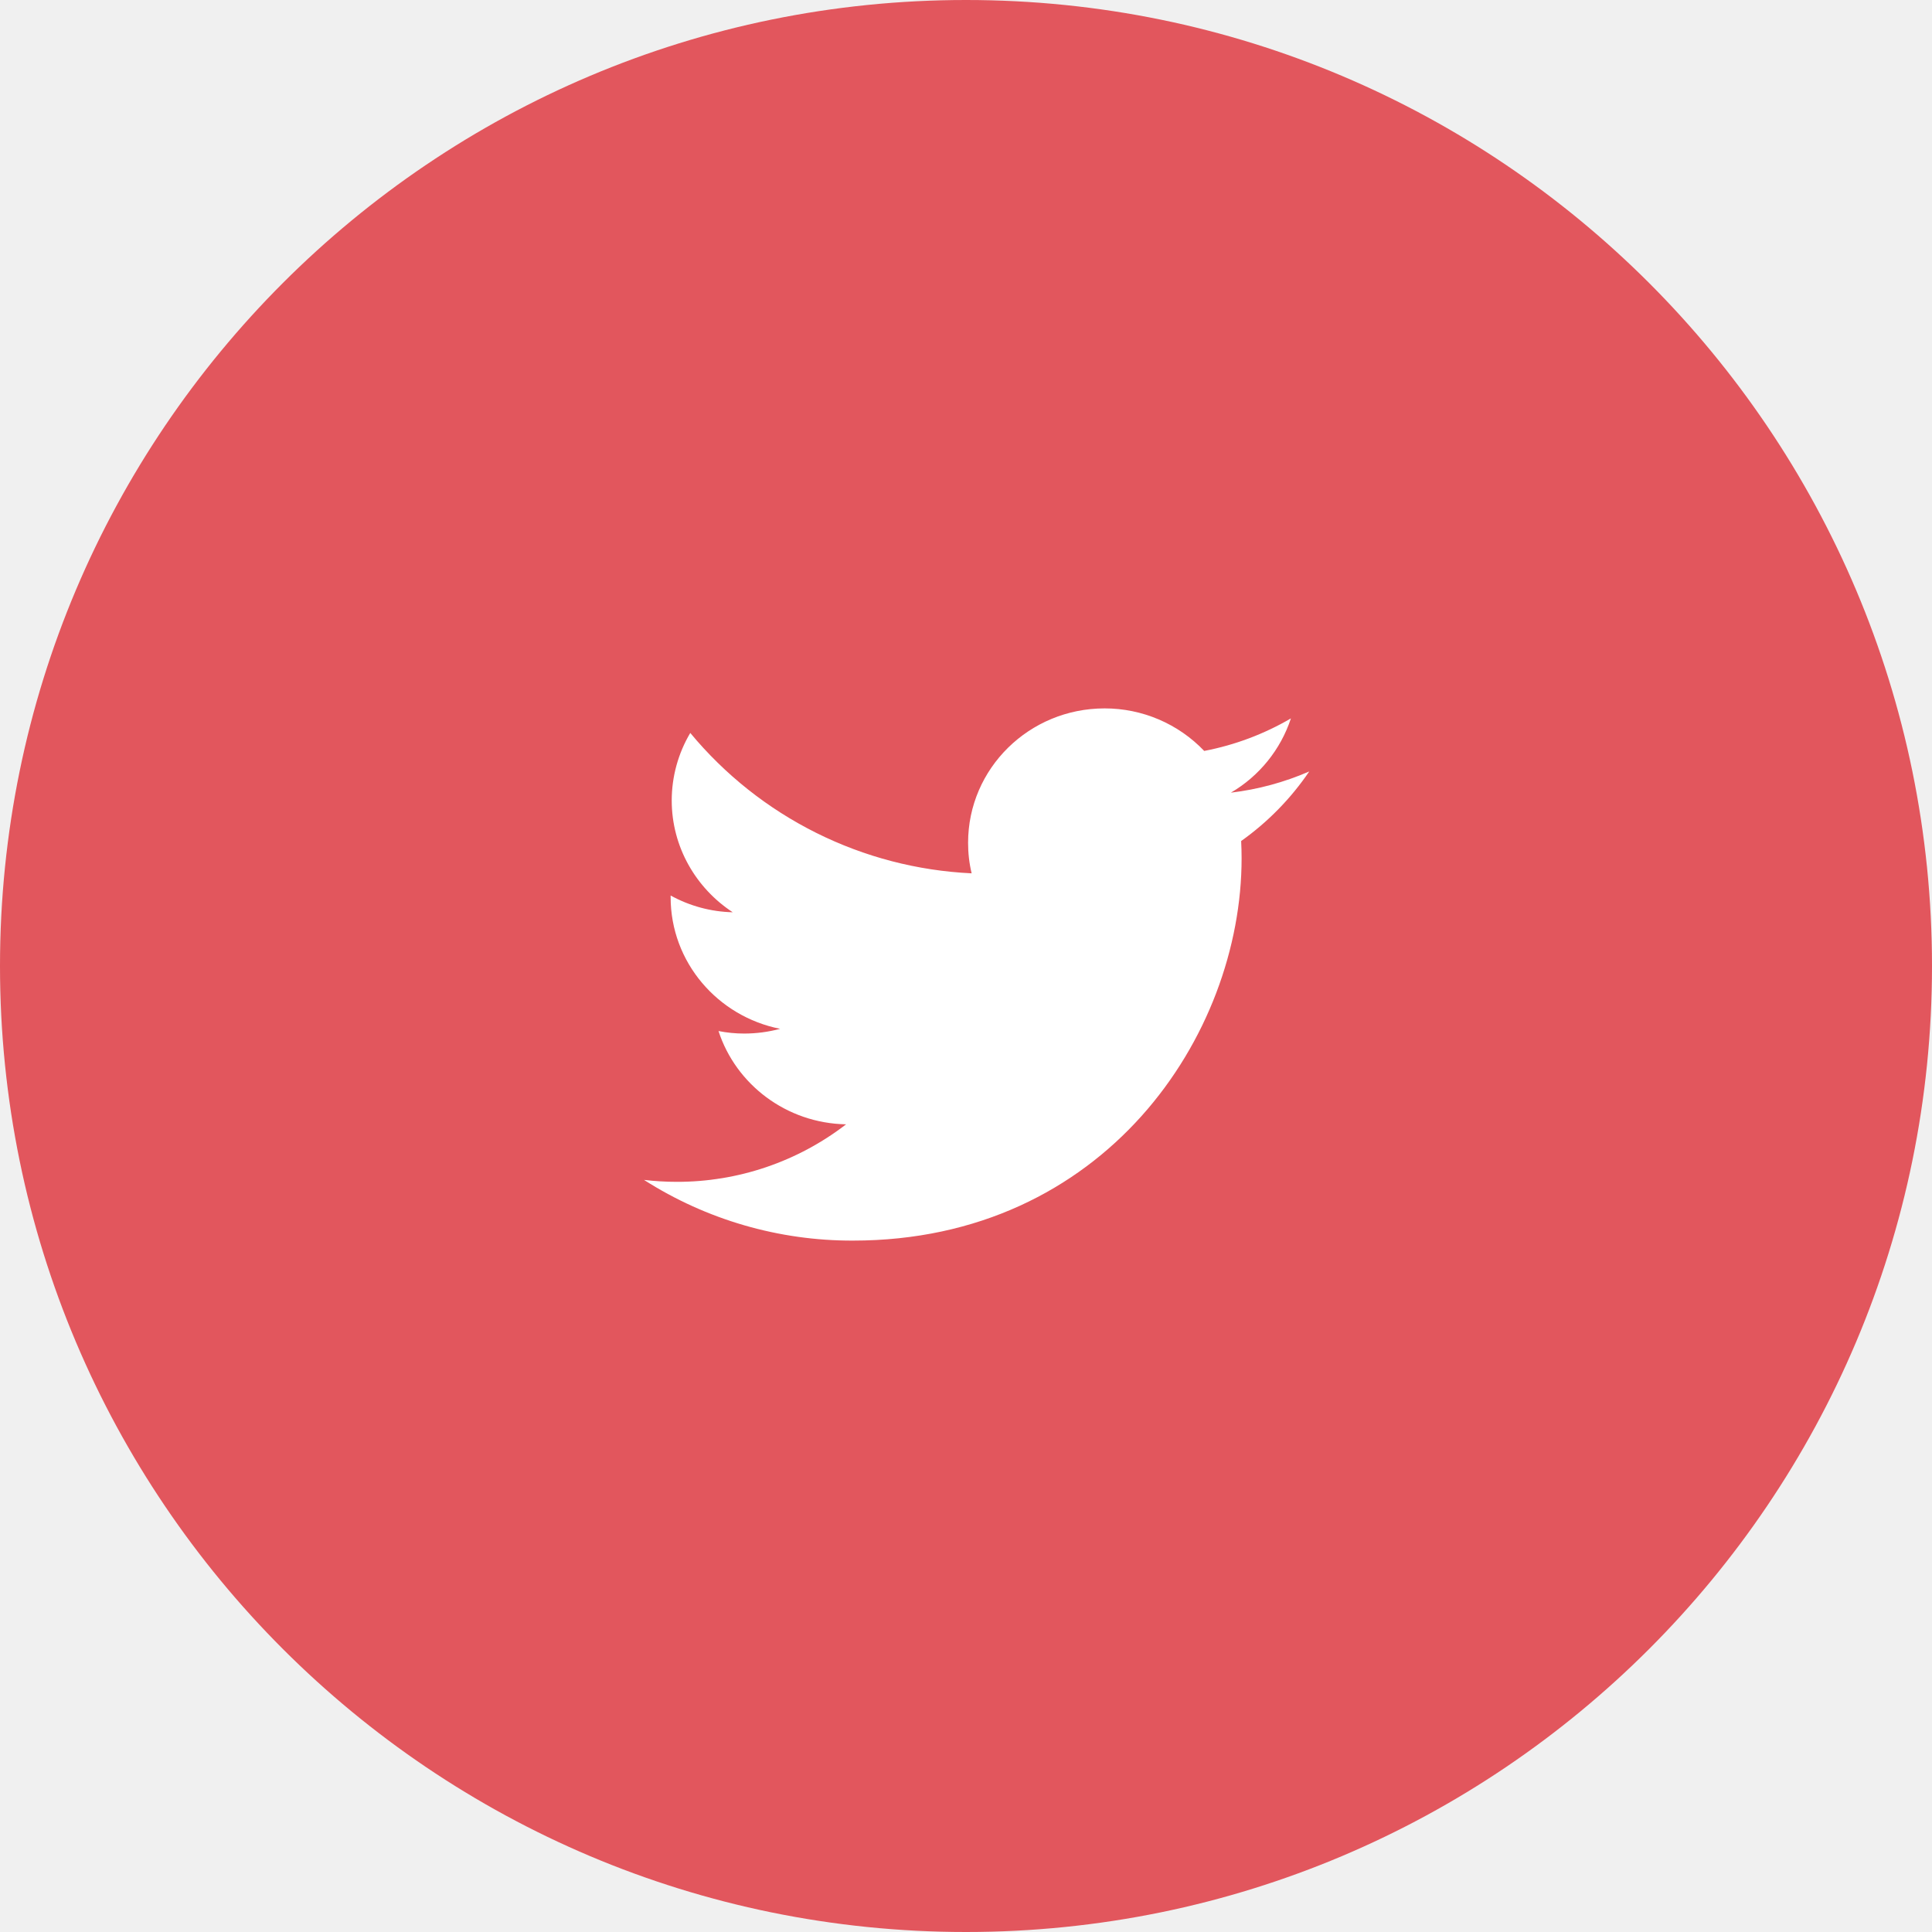
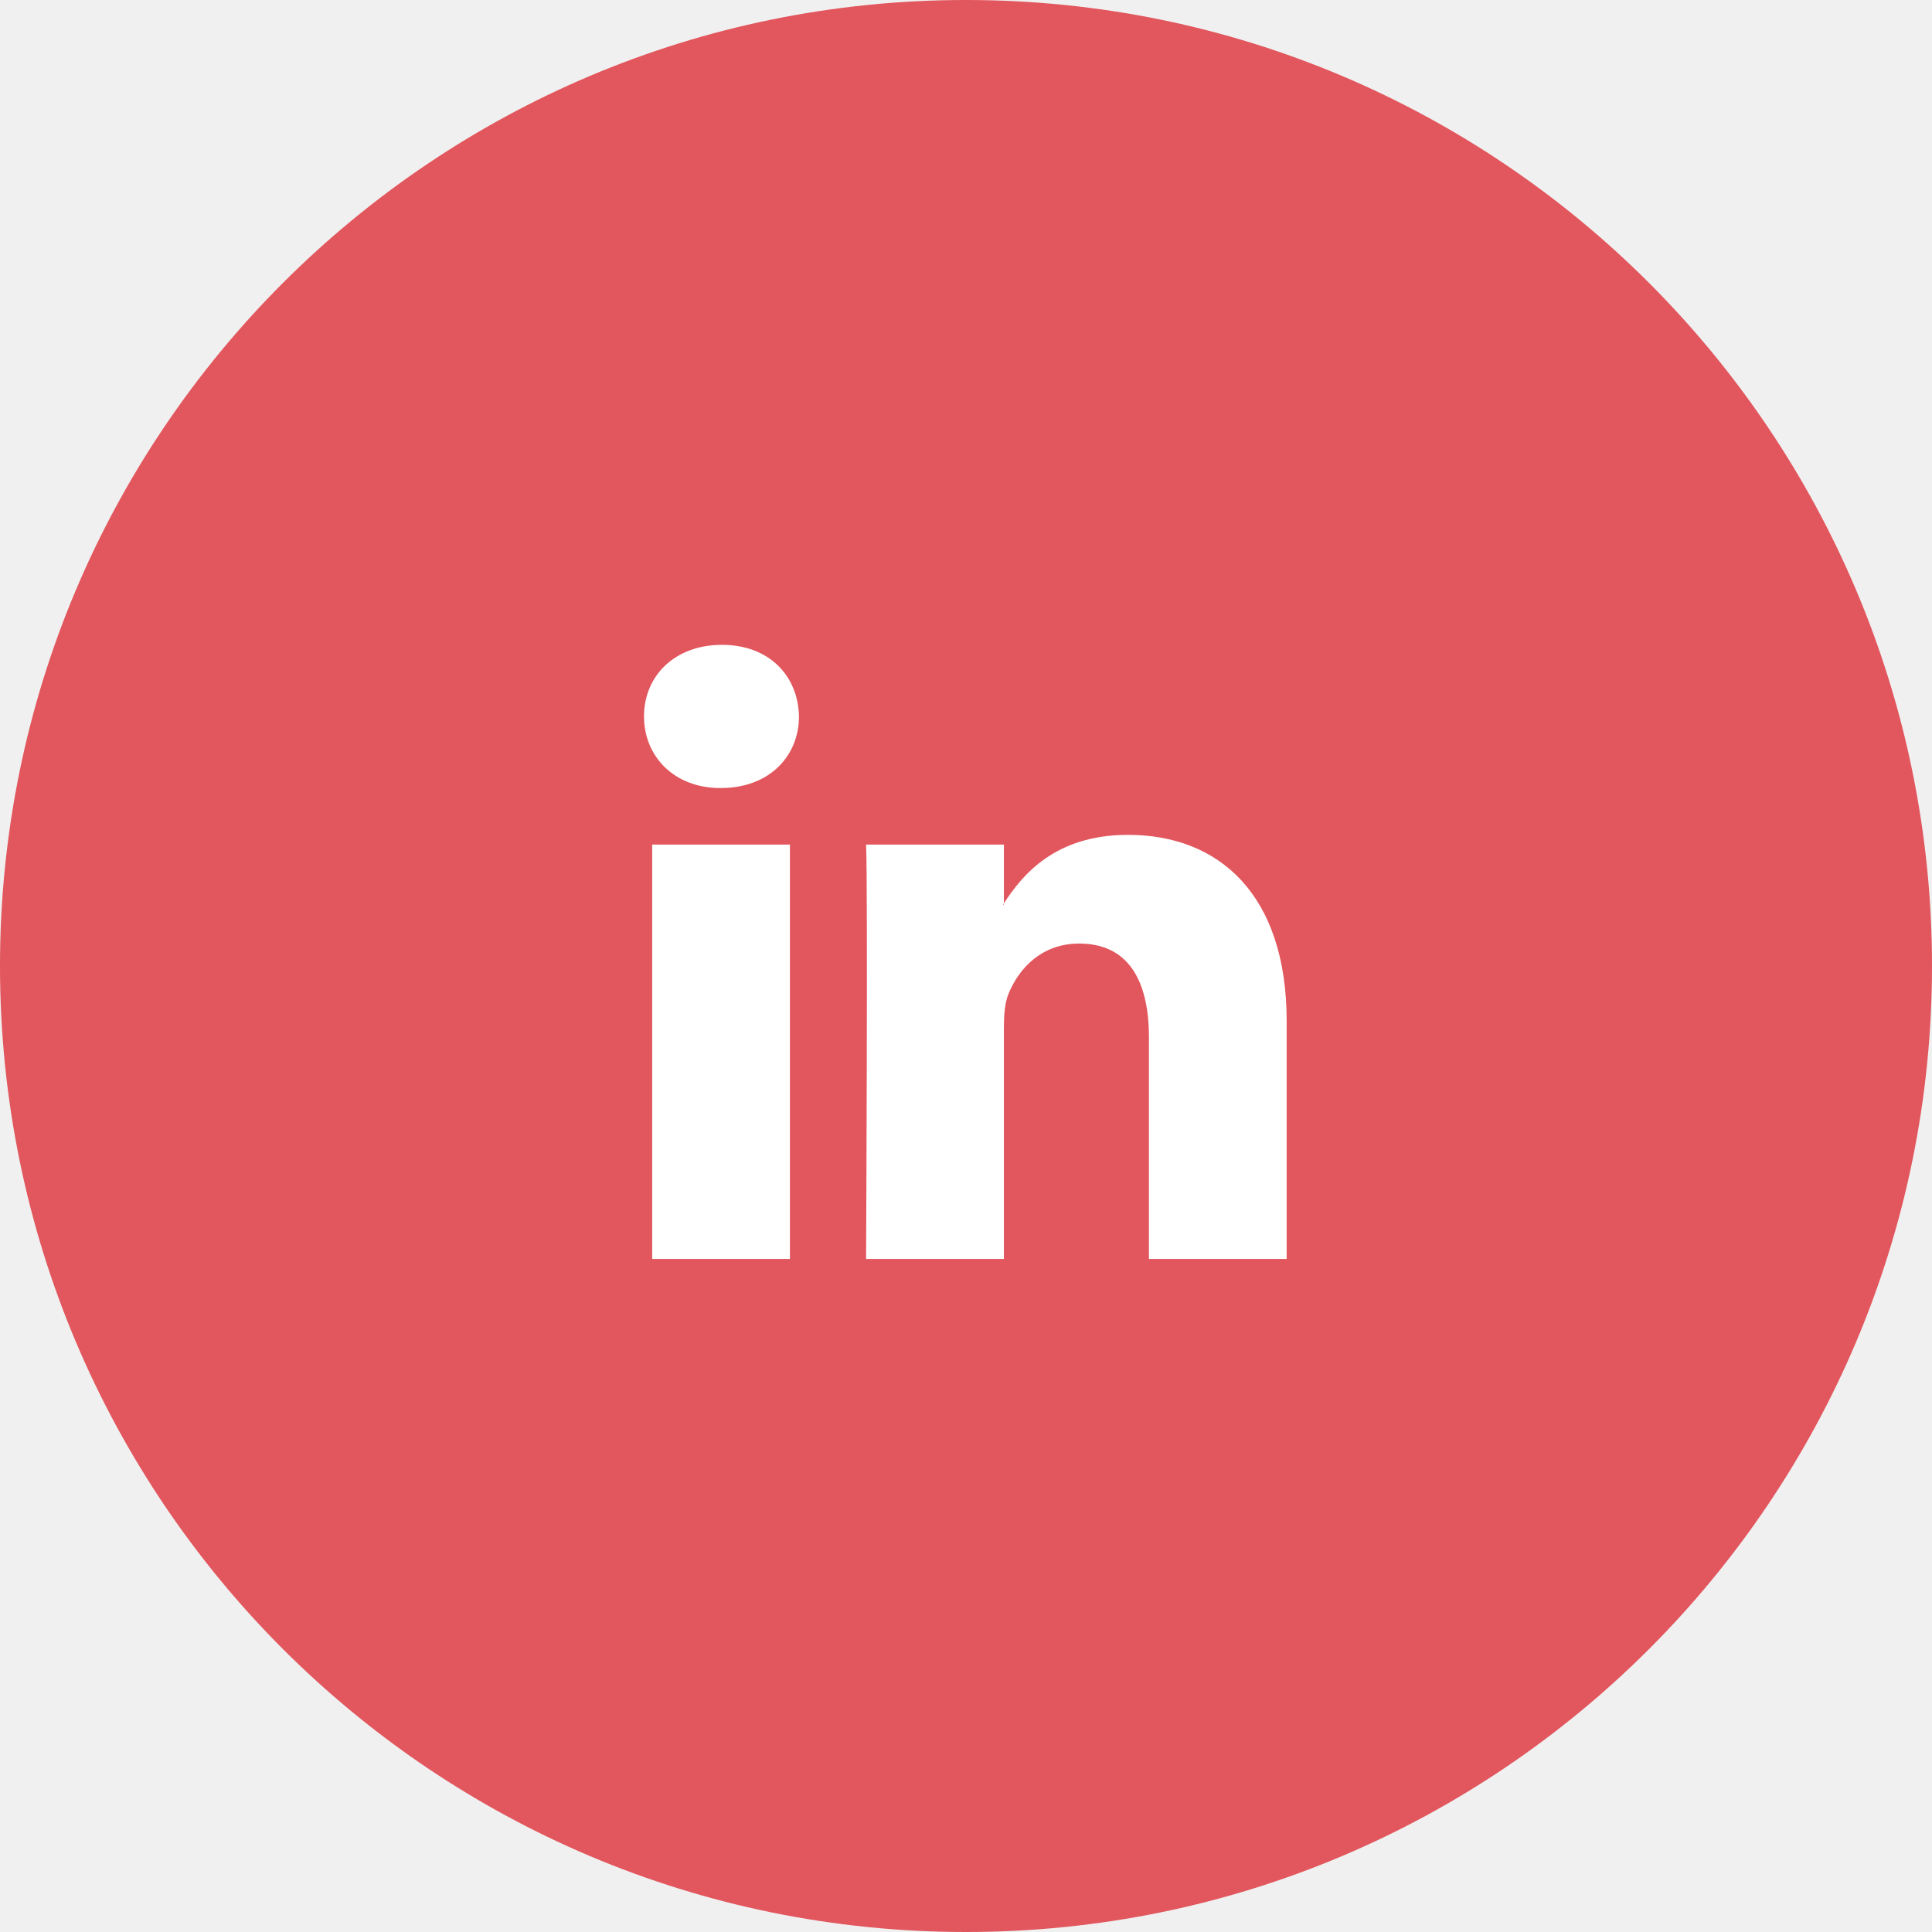
<svg xmlns="http://www.w3.org/2000/svg" width="60" height="60" viewBox="0 0 60 60" fill="none">
  <circle cx="30" cy="30" r="30" fill="#E2565D" />
-   <path d="M40.66 23.958C39.885 24.295 39.065 24.517 38.226 24.617C39.108 24.101 39.771 23.28 40.091 22.31C39.258 22.797 38.347 23.139 37.398 23.321C36.999 22.903 36.519 22.57 35.987 22.343C35.455 22.116 34.882 21.999 34.303 22C31.961 22 30.065 23.868 30.065 26.171C30.064 26.491 30.1 26.81 30.175 27.122C28.495 27.043 26.85 26.615 25.346 25.864C23.841 25.113 22.51 24.057 21.437 22.762C21.061 23.396 20.862 24.12 20.861 24.858C20.861 26.304 21.615 27.583 22.755 28.331C22.08 28.316 21.419 28.137 20.827 27.811V27.862C20.827 29.885 22.291 31.568 24.228 31.951C23.863 32.048 23.488 32.098 23.111 32.098C22.844 32.098 22.577 32.072 22.314 32.02C22.853 33.677 24.42 34.883 26.276 34.917C24.768 36.079 22.916 36.708 21.012 36.703C20.673 36.703 20.336 36.682 20 36.643C21.937 37.88 24.189 38.534 26.488 38.528C34.294 38.528 38.559 32.171 38.559 26.657C38.559 26.476 38.554 26.296 38.545 26.119C39.373 25.53 40.089 24.799 40.66 23.958Z" fill="white" />
+   <path d="M39.959 31.719V39.098H35.681V32.213C35.681 30.483 35.062 29.303 33.514 29.303C32.332 29.303 31.628 30.099 31.319 30.868C31.206 31.143 31.177 31.526 31.177 31.911V39.098H26.897C26.897 39.098 26.955 27.438 26.897 26.229H31.177V28.053L31.149 28.095H31.177V28.053C31.745 27.178 32.76 25.927 35.033 25.927C37.848 25.927 39.959 27.767 39.959 31.719ZM22.421 20.026C20.958 20.026 20 20.986 20 22.249C20 23.484 20.93 24.473 22.365 24.473H22.393C23.886 24.473 24.813 23.484 24.813 22.249C24.787 20.986 23.886 20.026 22.421 20.026ZM20.254 39.098H24.532V26.229H20.254V39.098Z" fill="white" />
</svg>
